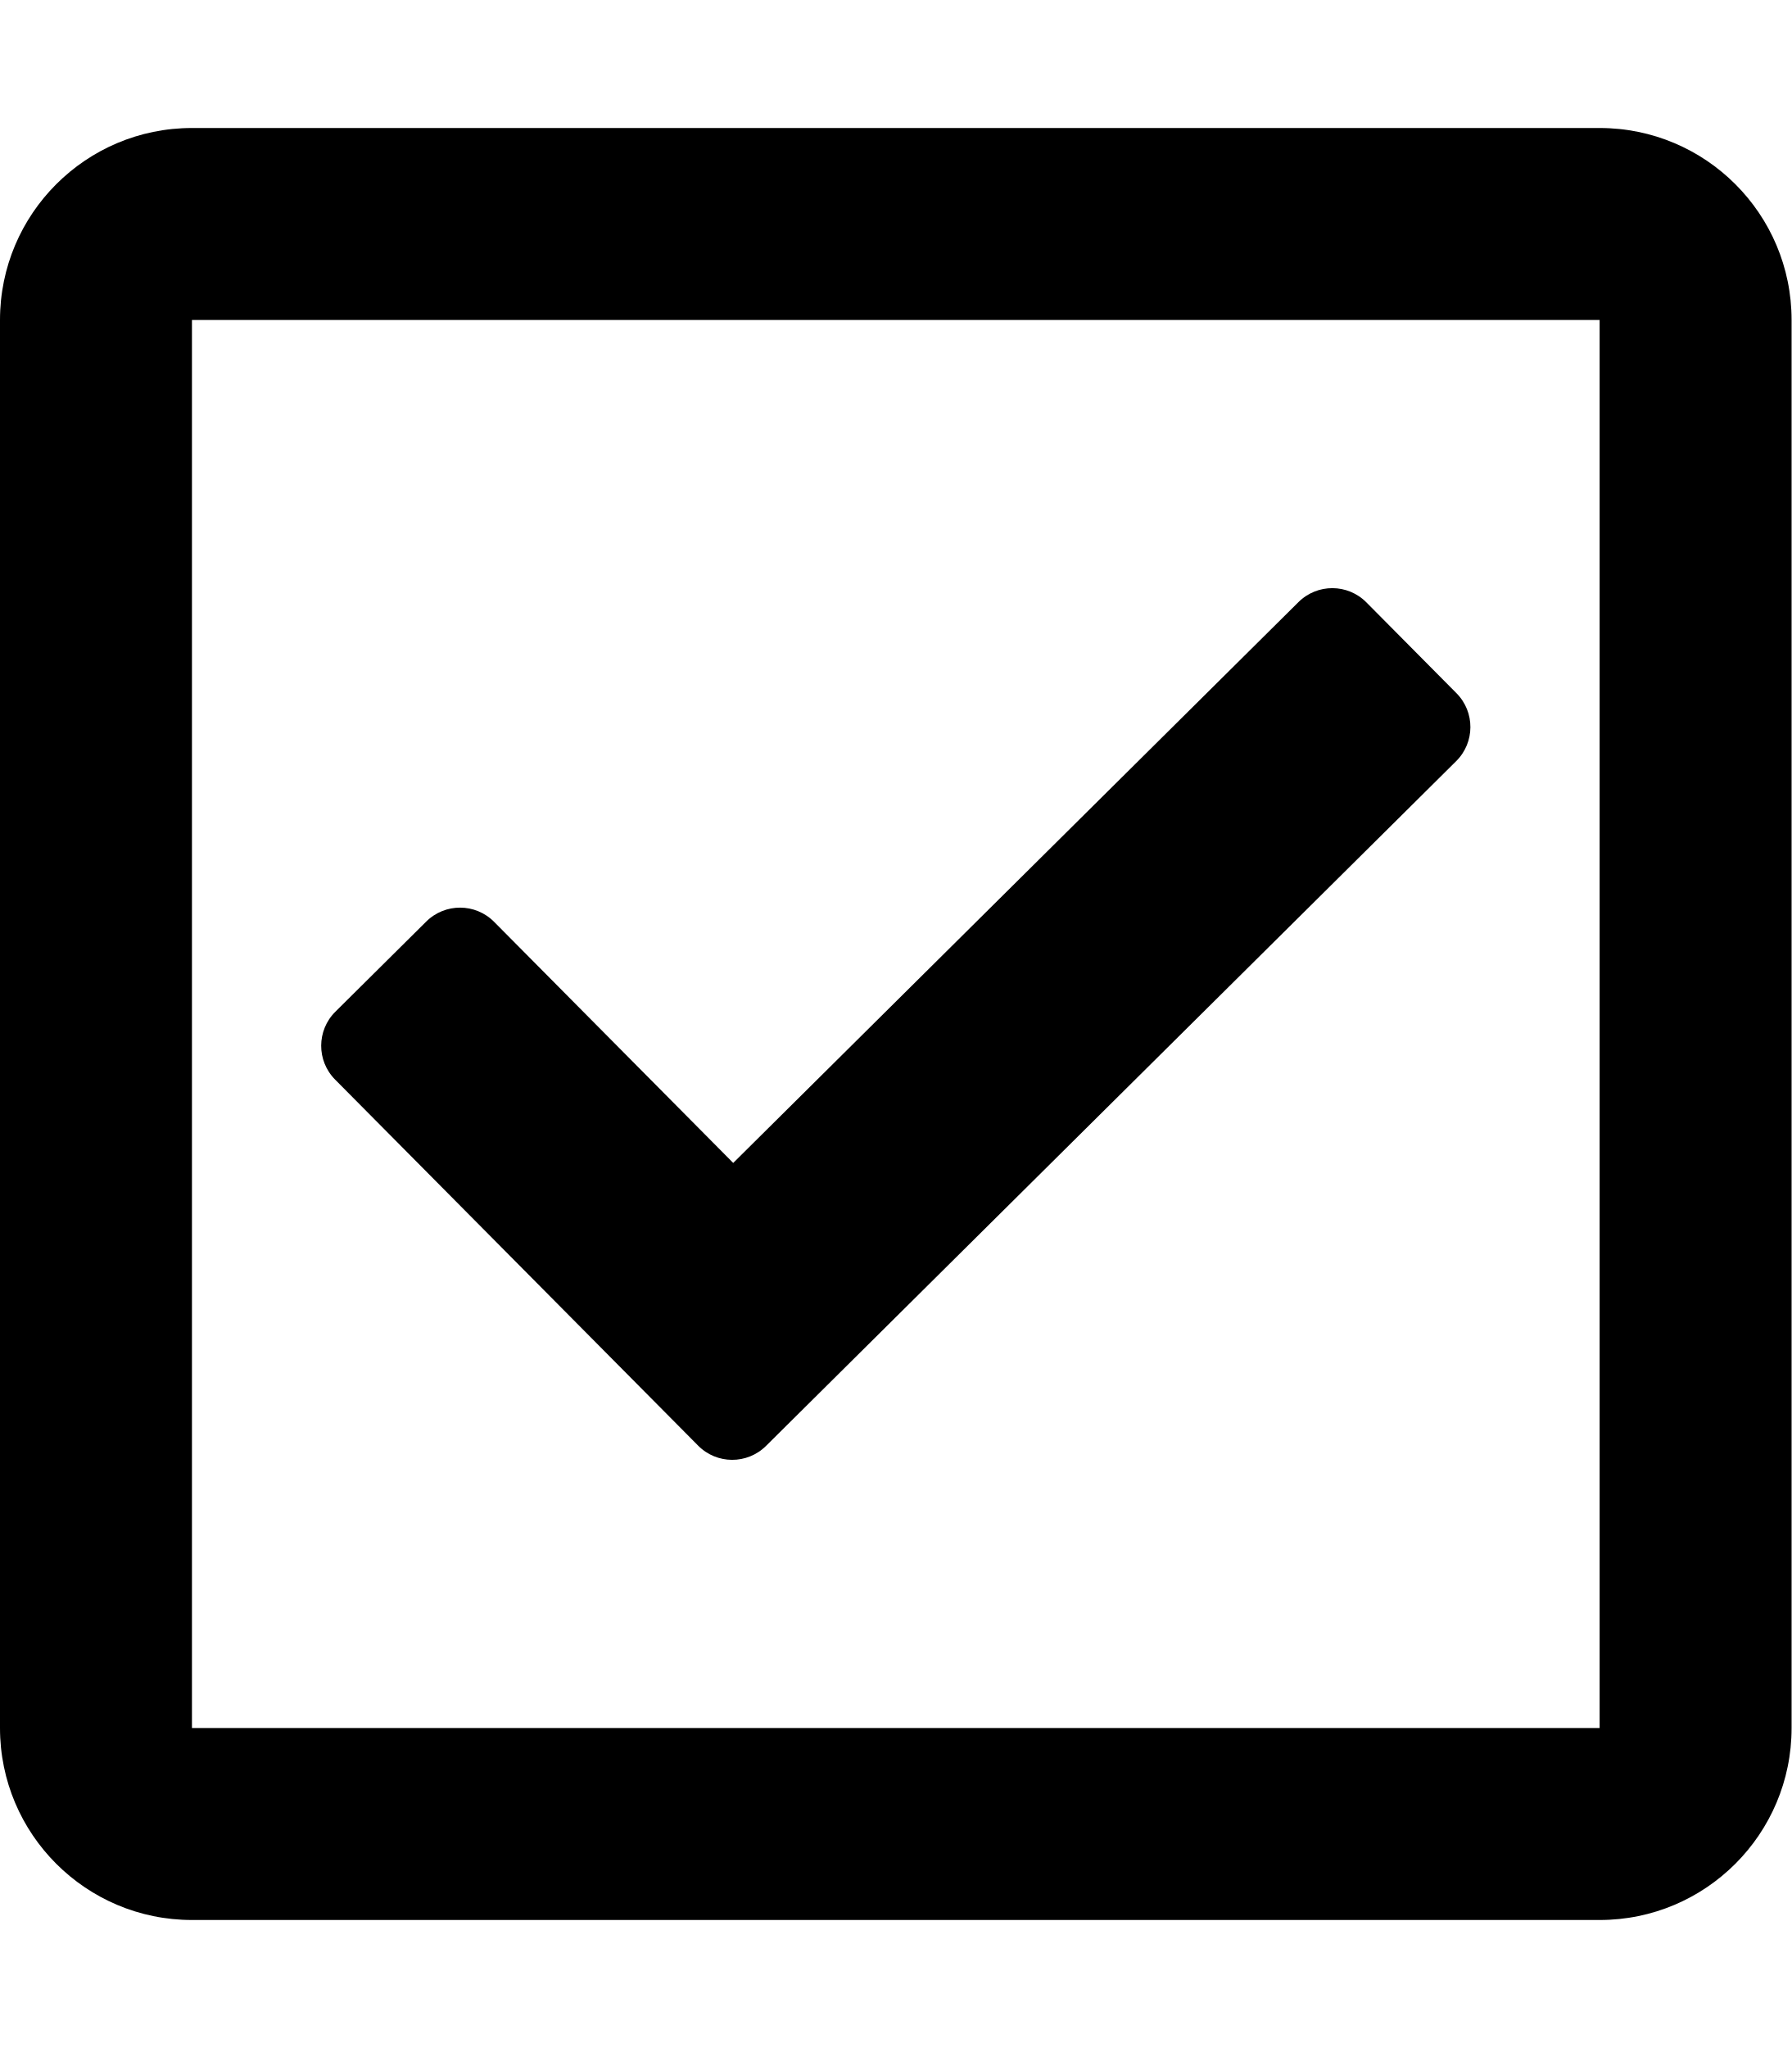
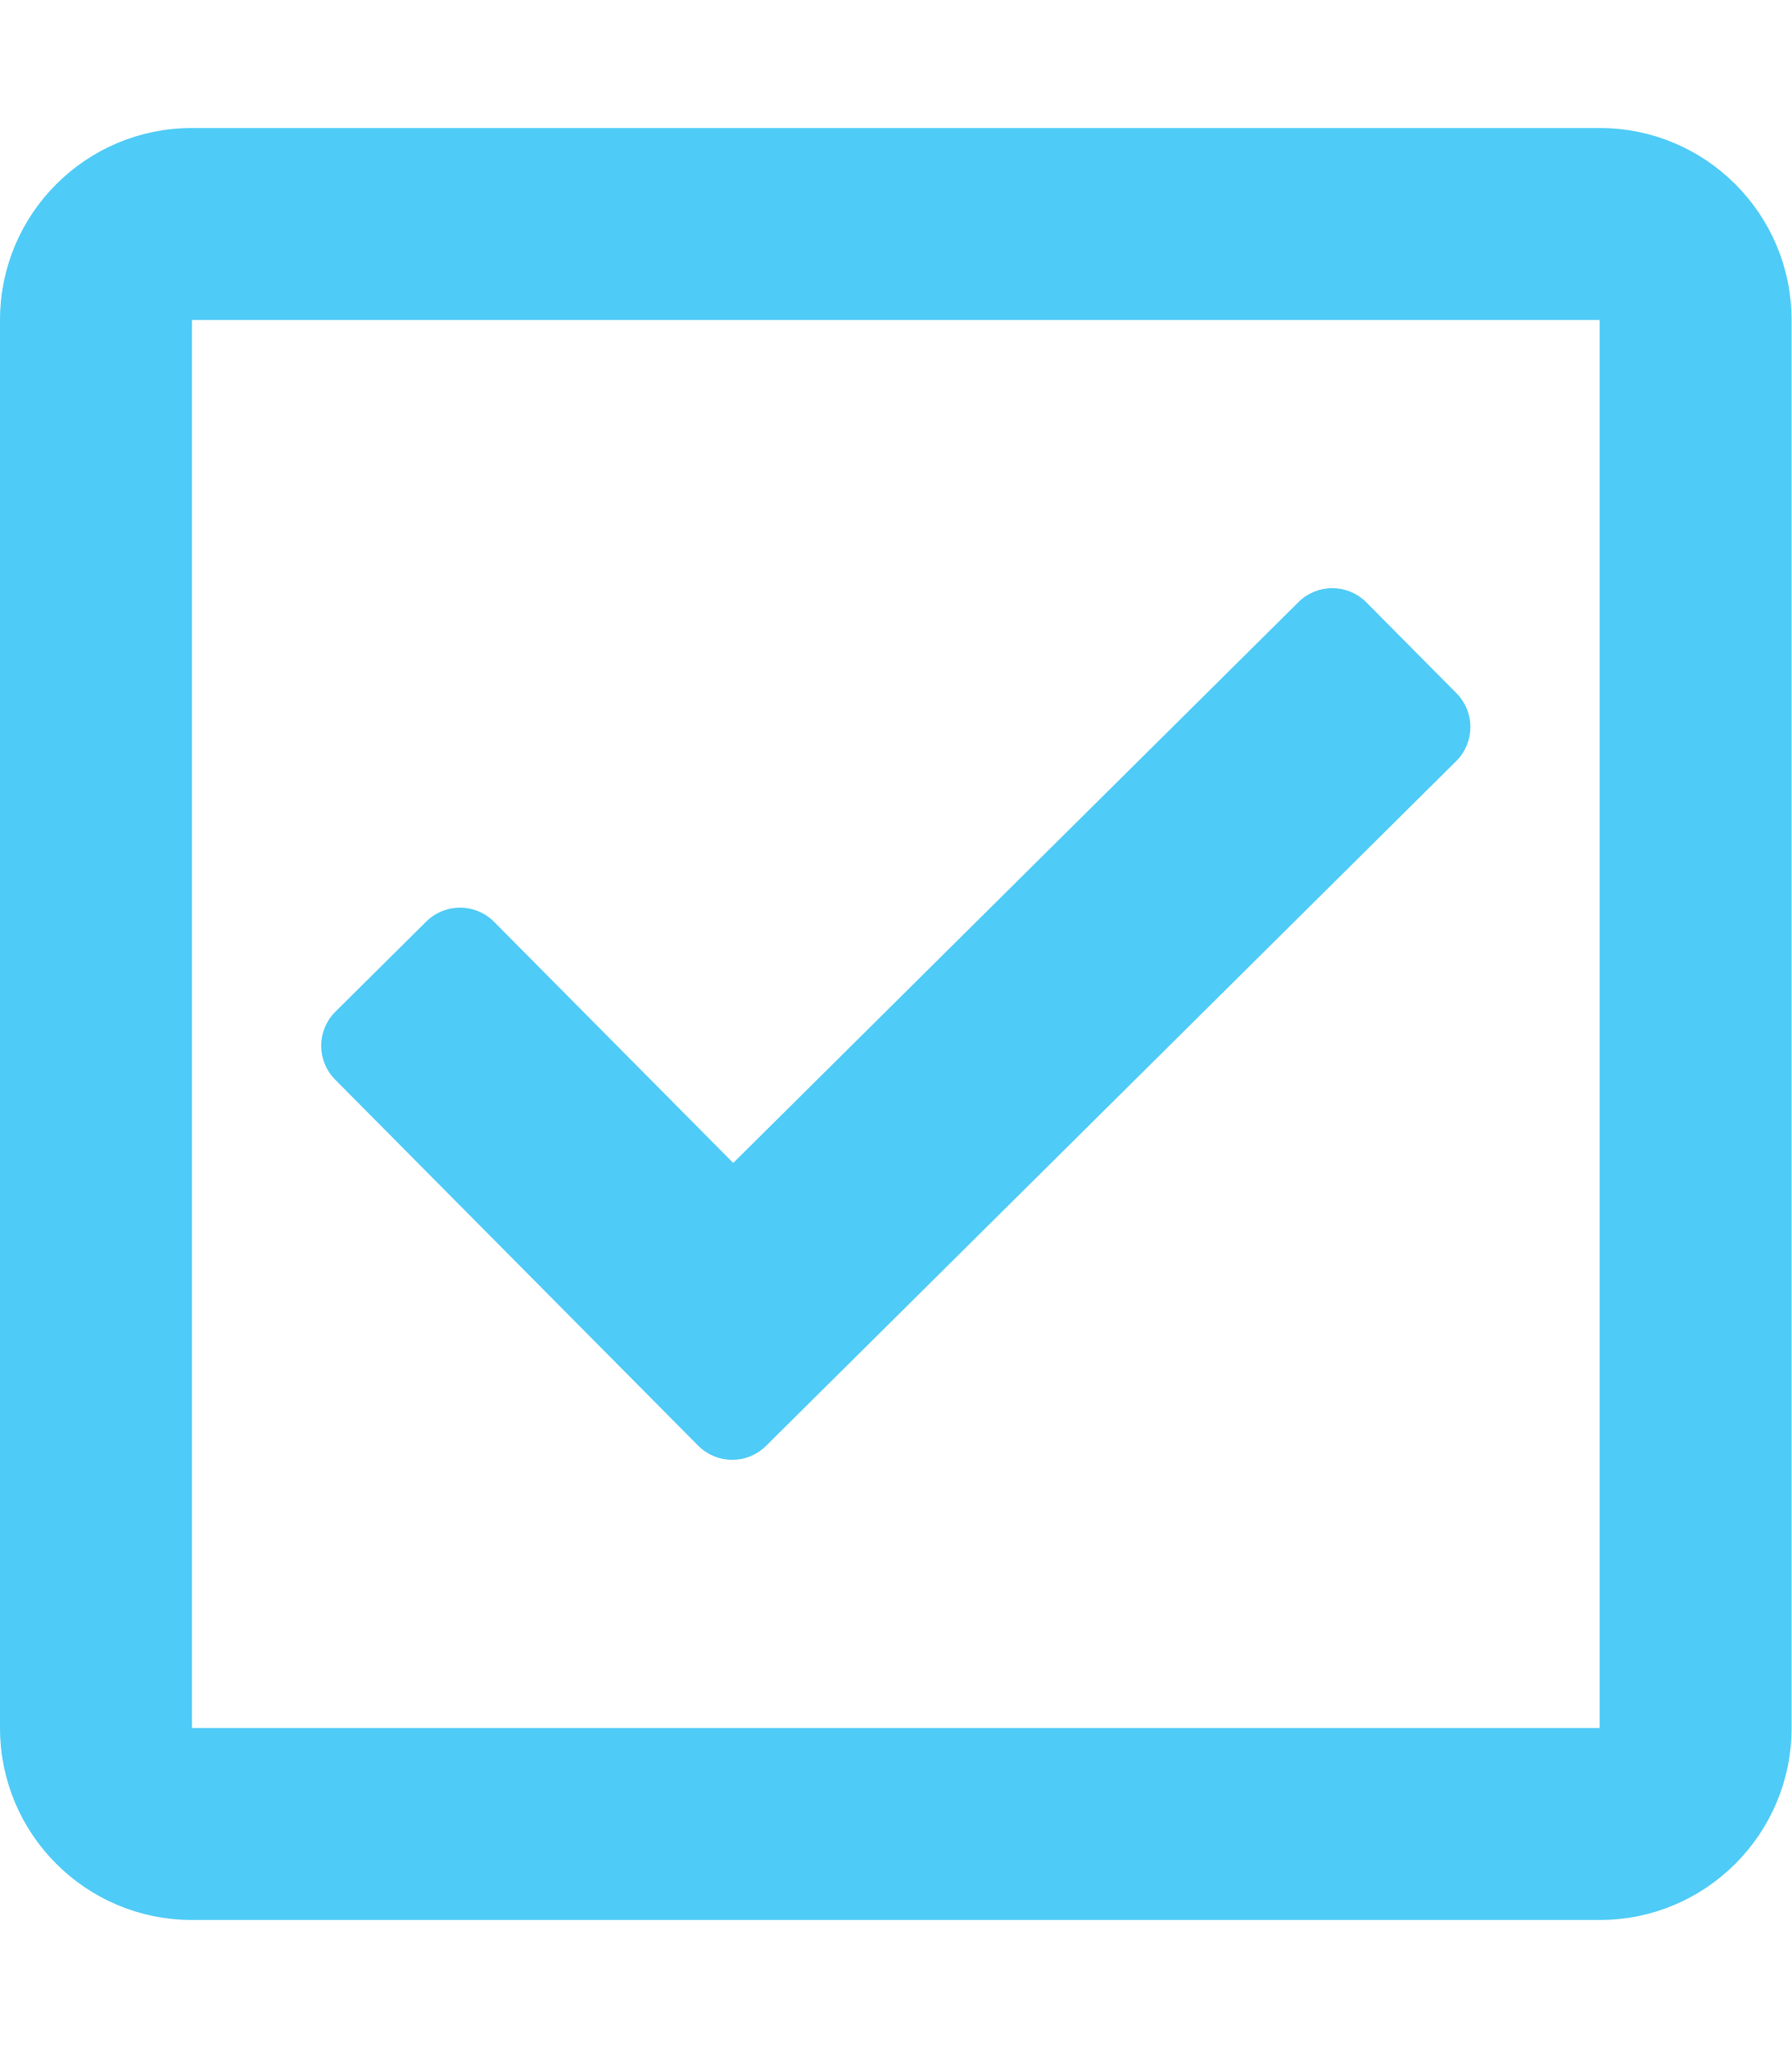
<svg xmlns="http://www.w3.org/2000/svg" aria-hidden="true" focusable="false" data-prefix="far" data-icon="check-square" class="svg-inline--fa fa-check-square fa-w-14" role="img" viewBox="0 0 448 512">
-   <path fill="currentColor" d="M400 32H48C21.49 32 0 53.49 0 80v352c0 26.51 21.49 48 48 48h352c26.51 0 48-21.49 48-48V80c0-26.51-21.49-48-48-48zm0 400H48V80h352v352zm-35.864-241.724L191.547 361.48c-4.705 4.667-12.303 4.637-16.97-.068l-90.781-91.516c-4.667-4.705-4.637-12.303.069-16.971l22.719-22.536c4.705-4.667 12.303-4.637 16.97.069l59.792 60.277 141.352-140.216c4.705-4.667 12.303-4.637 16.97.068l22.536 22.718c4.667 4.706 4.637 12.304-.068 16.971z" />
+   <path fill="#4ECBF6" d="M400 32H48C21.49 32 0 53.49 0 80v352c0 26.51 21.49 48 48 48h352c26.51 0 48-21.49 48-48V80c0-26.51-21.49-48-48-48zm0 400H48V80h352v352zm-35.864-241.724L191.547 361.48c-4.705 4.667-12.303 4.637-16.97-.068l-90.781-91.516c-4.667-4.705-4.637-12.303.069-16.971l22.719-22.536c4.705-4.667 12.303-4.637 16.97.069l59.792 60.277 141.352-140.216c4.705-4.667 12.303-4.637 16.97.068l22.536 22.718c4.667 4.706 4.637 12.304-.068 16.971z" />
</svg>
